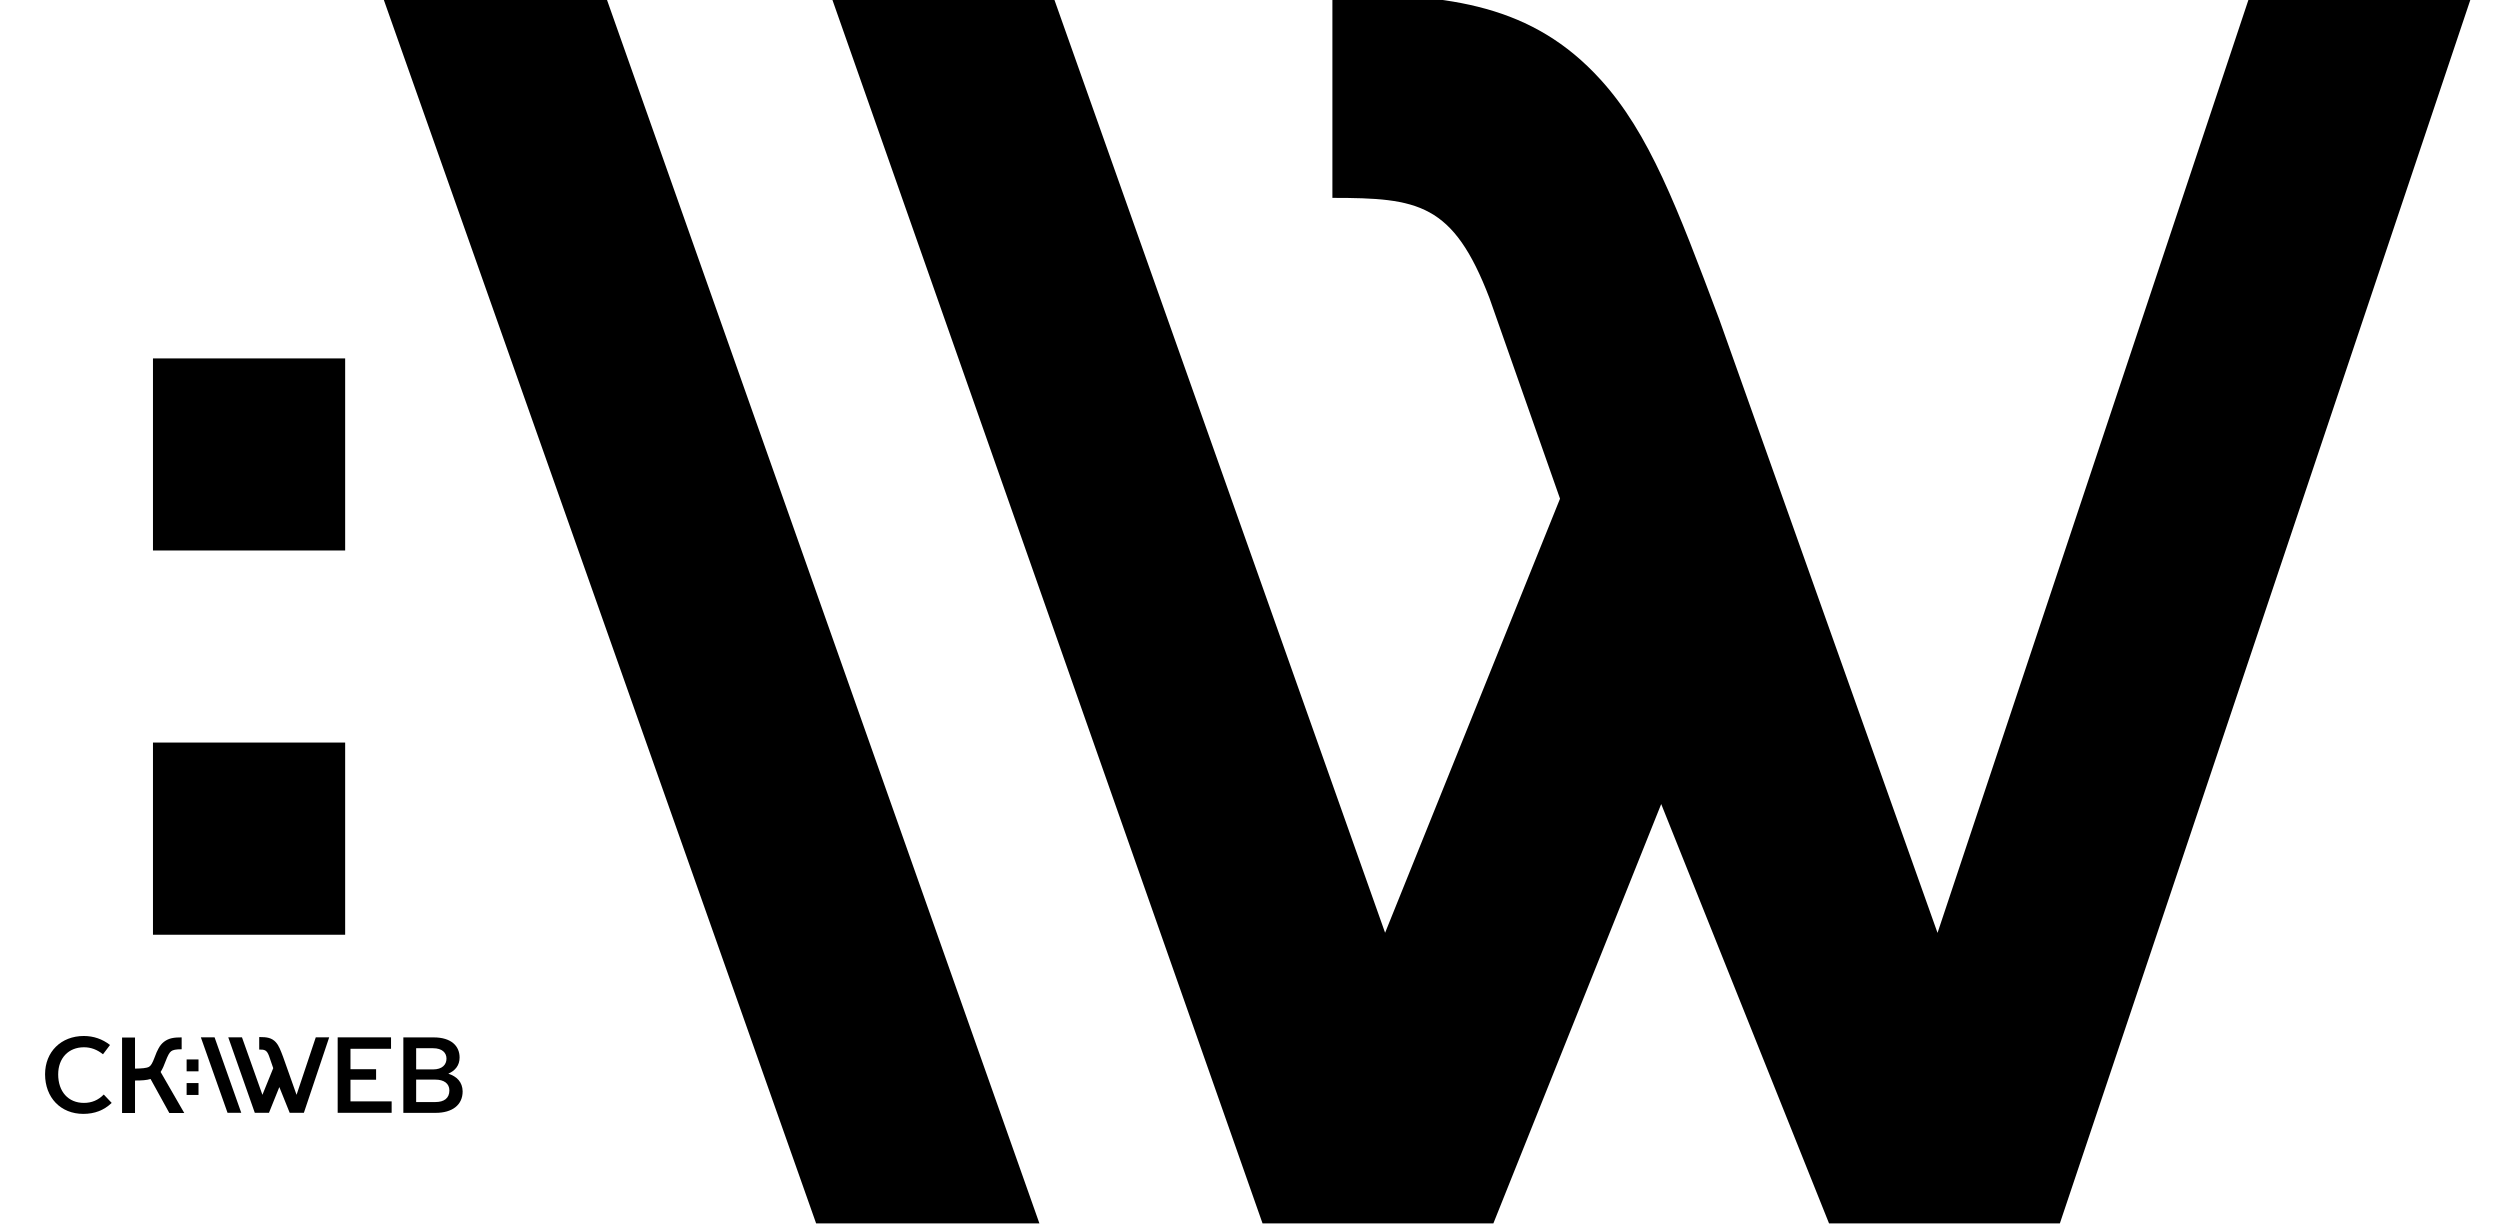
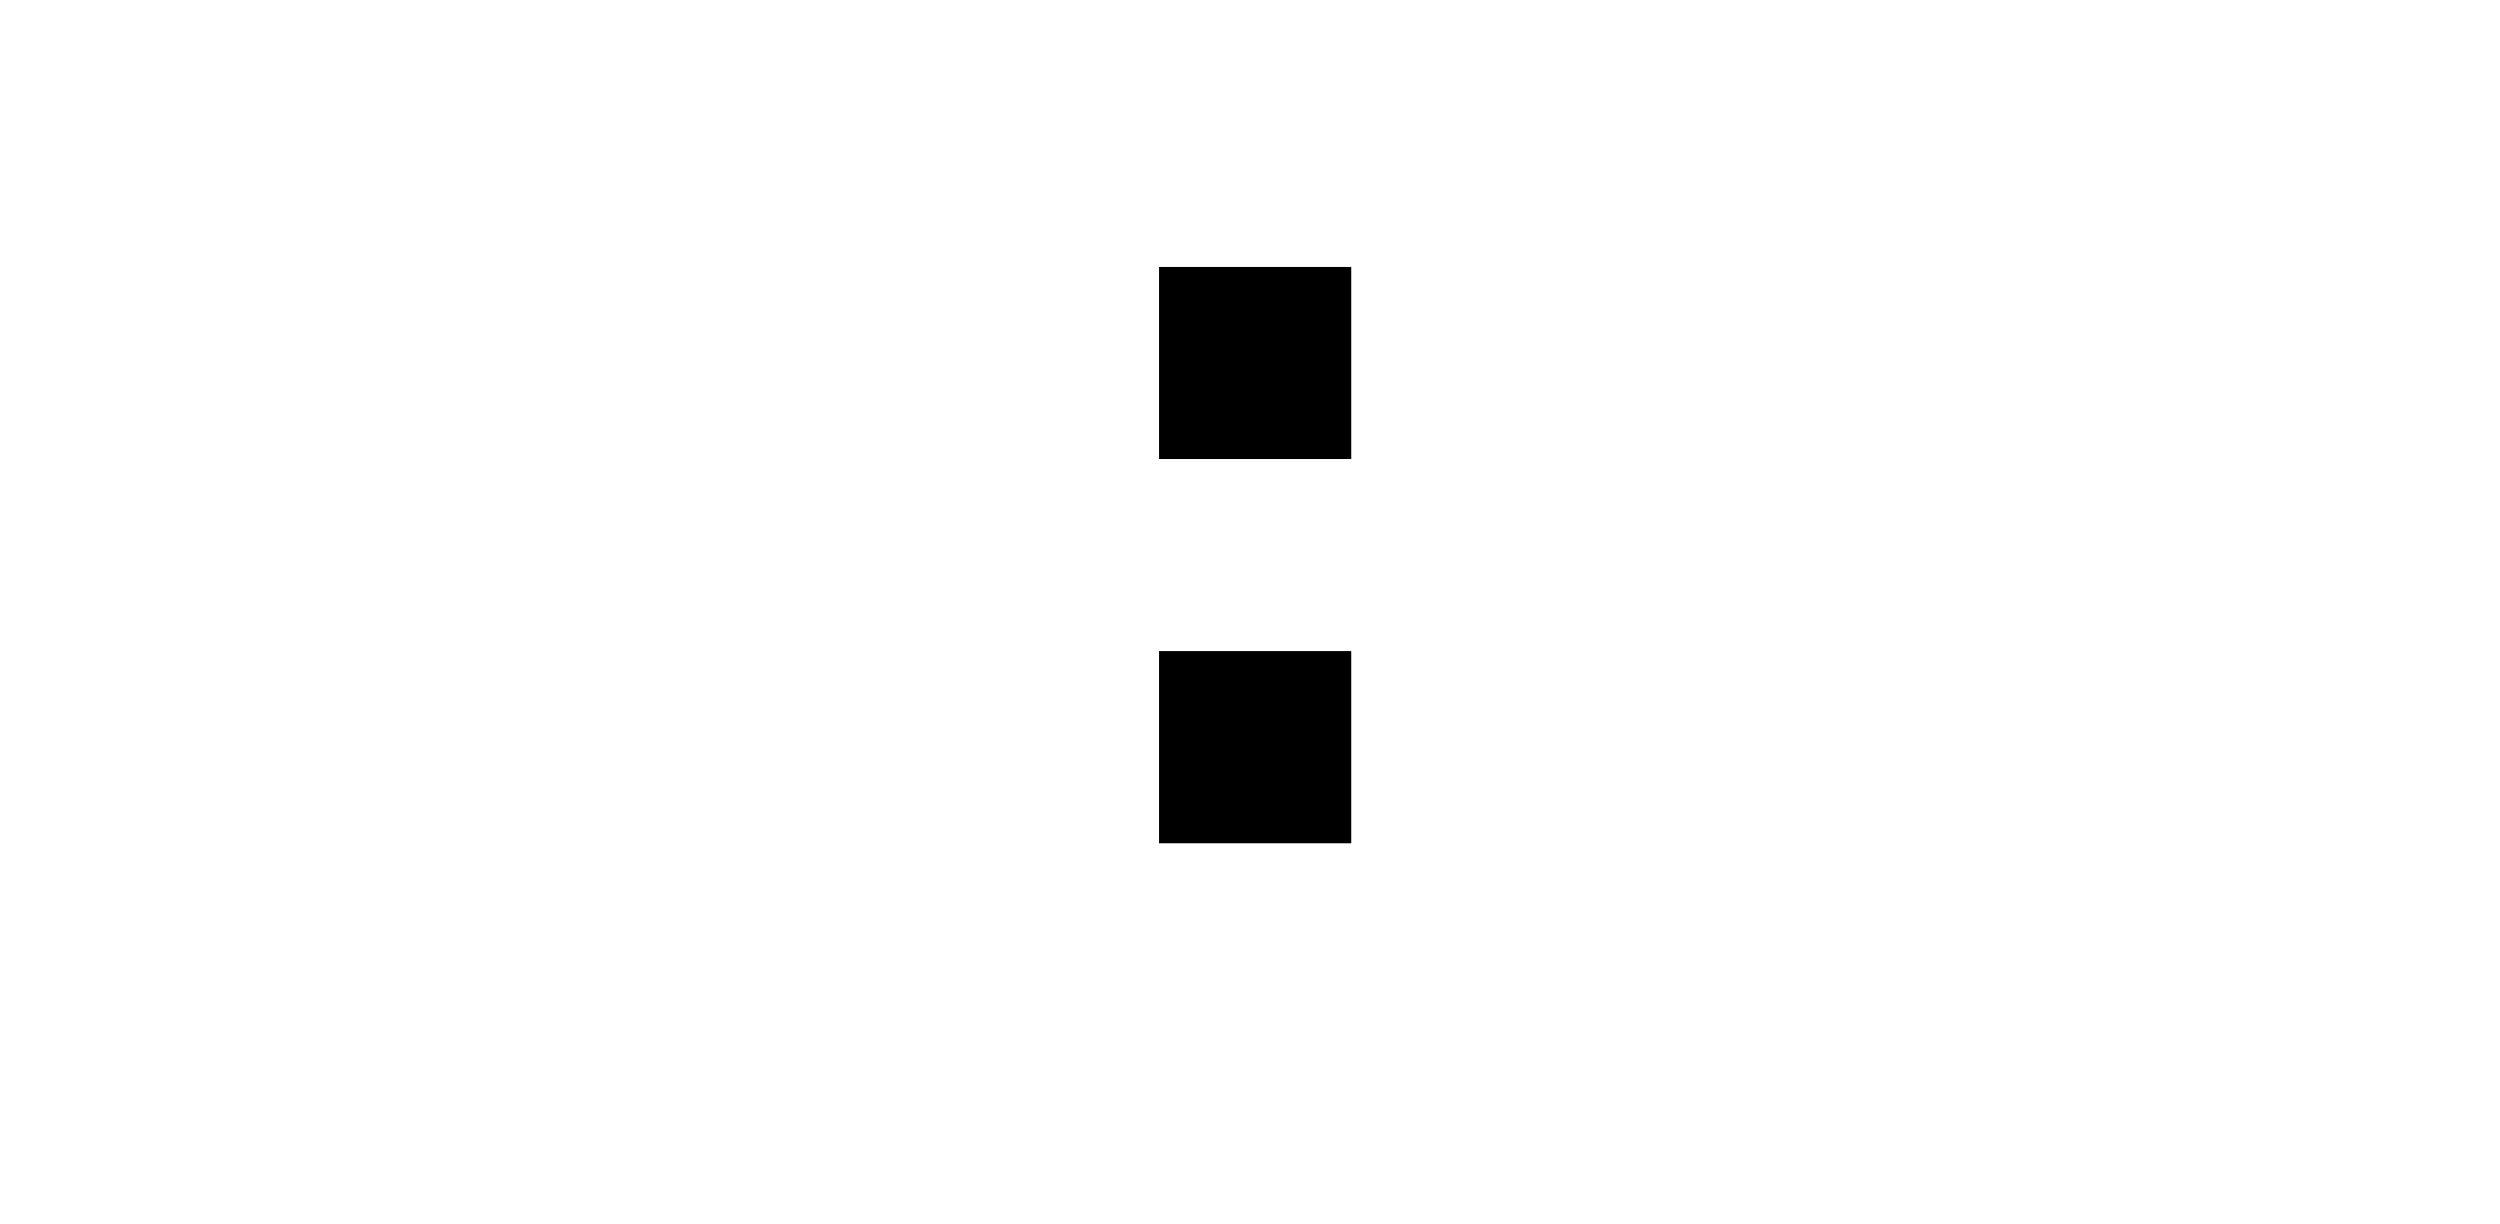
<svg xmlns="http://www.w3.org/2000/svg" version="1.1" id="svg3751" x="0px" y="0px" width="218.67px" height="107.01px" viewBox="235.17 326.4 218.67 107.01" enable-background="new 235.17 326.4 218.67 107.01" xml:space="preserve">
-   <g id="g3797" transform="translate(323.8721,150.1982)">
-     <path id="path3799" d="M107.96,176.2l-27.19,81.6l-19.09-53.66   c-3.69-9.81-6.12-16.29-10.39-20.98c-5.95-6.55-13.19-7.45-22.69-7.45h-0.76v17.8c7.51,0,10.56,0.46,13.74,8.77l6.17,17.54   l-15.3,37.97L3.53,176.2h-19.42l37.62,107.01h0.47h19.25h0.47l14.68-36.68l14.68,36.68h0.47H91h0.47l35.9-107.01H107.96z" />
-   </g>
-   <g id="g3809" transform="translate(201.5547,150.1982)">
-     <path id="path3811" d="M67.19,176.2l37.81,107.01h19.53L86.71,176.2H67.19z" />
-   </g>
-   <path id="path3821" d="M248.55,374.55h16.81v-16.8h-16.81V374.55z" />
-   <path id="path3823" d="M248.55,408.16h16.81v-16.81h-16.81V408.16z" />
-   <g id="g3759_1_" transform="matrix(1.333333,0,0,-1.333333,0,526.6667)">
-     <g id="g3797_1_" transform="translate(323.8721,150.1982)">
-       <path id="path3799_1_" d="M-126.78-68.05l-1.26-3.77l-0.88,2.48c-0.17,0.45-0.28,0.75-0.48,0.97    c-0.27,0.3-0.61,0.34-1.05,0.34h-0.04v-0.82c0.35,0,0.49-0.02,0.64-0.41l0.28-0.81l-0.71-1.75l-1.34,3.77h-0.9l1.74-4.95h0.02    h0.89h0.02l0.68,1.69l0.68-1.69h0.02h0.89h0.02l1.66,4.95H-126.78z" />
-     </g>
-     <g id="g3801_1_" transform="translate(360.9795,105.1387)">
-       <path id="path3803_1_" d="M-161.61-25.77h1.68v0.69h-1.68v1.34h2.66v0.75h-3.5v-4.95h3.54v0.75    h-2.7V-25.77z" />
-     </g>
-     <g id="g3805_1_" transform="translate(451.4375,81.4053)">
-       <path id="path3807_1_" d="M-246.49-3.5h-1.27v1.47h1.27c0.55,0,0.91-0.25,0.91-0.71    C-245.58-3.25-245.93-3.5-246.49-3.5 M-247.76,0.03h1.11c0.6,0,0.88-0.3,0.88-0.68c0-0.4-0.28-0.71-0.88-0.71h-1.11V0.03z     M-245.65-1.64c0.45,0.2,0.74,0.54,0.74,1.06c0,0.75-0.54,1.32-1.7,1.32h-1.99v-4.95h2.12c1.08,0,1.77,0.51,1.77,1.41    C-244.72-2.19-245.09-1.82-245.65-1.64" />
-     </g>
-     <g id="g3809_1_" transform="translate(201.5547,150.1982)">
-       <path id="path3811_1_" d="M-12-68.05l1.75-4.95h0.9l-1.75,4.95H-12z" />
-     </g>
-     <g id="g3813_1_" transform="translate(77.1743,80.4883)">
-       <path id="path3815_1_" d="M104.71-2.64c-1.03,0-1.69,0.74-1.69,1.87c0,1.07,0.68,1.78,1.69,1.78    c0.47,0,0.87-0.16,1.25-0.46l0.46,0.61c-0.5,0.39-1.08,0.59-1.72,0.59c-1.49,0-2.54-1.04-2.54-2.51c0-1.53,1.02-2.6,2.51-2.6    c0.73,0,1.35,0.23,1.86,0.72l-0.52,0.55C105.65-2.46,105.22-2.64,104.71-2.64" />
-     </g>
-     <g id="g3817_1_" transform="translate(163.9946,124.6768)">
-       <path id="path3819_1_" d="M23.24-44.11c0.15,0.39,0.25,0.58,0.37,0.67    c0.12,0.09,0.3,0.13,0.69,0.13v0.78c-0.49,0-0.83-0.04-1.16-0.29c-0.14-0.11-0.26-0.25-0.36-0.44c-0.08-0.14-0.16-0.32-0.25-0.57    c-0.15-0.4-0.24-0.55-0.37-0.63c-0.16-0.09-0.47-0.11-0.92-0.12v2.04h-0.85v-4.95h0.85v2.13c0.44,0,0.76,0.02,1.02,0.1l1.23-2.23    h0.98l-1.55,2.69C23.05-44.59,23.15-44.36,23.24-44.11" />
-     </g>
-     <path id="path3821_1_" d="M188.62,79.92h0.78v0.78h-0.78V79.92z" />
-     <path id="path3823_1_" d="M188.62,78.37h0.78v0.78h-0.78V78.37z" />
-   </g>
+   <defs id="defs4006" />
+   <path id="path3821" d="m 336.55,366.55 16.81,0 0,-16.8 -16.81,0 0,16.8 z" />
+   <path id="path3823" d="m 336.55,400.16 16.81,0 0,-16.81 -16.81,0 0,16.81 z" />
+   <g id="g3759_1_" transform="matrix(1.333333,0,0,-1.333333,0,526.6667)" />
</svg>
